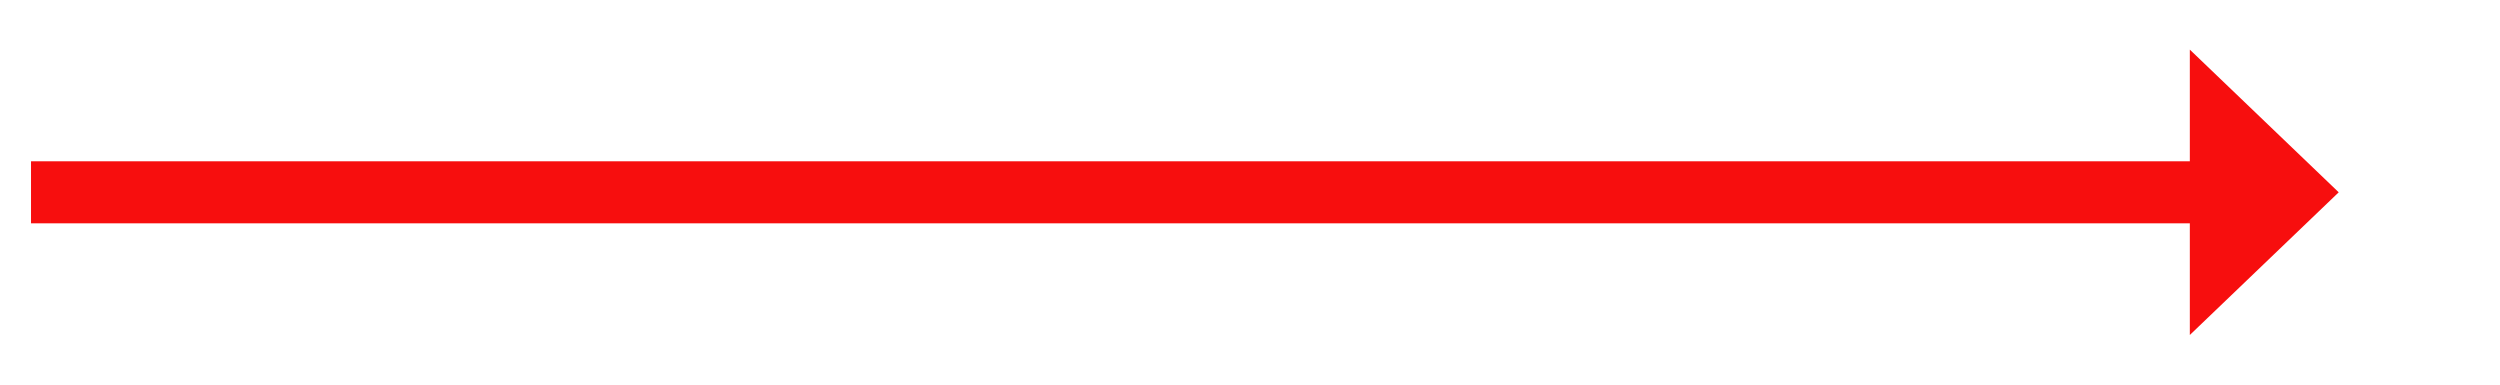
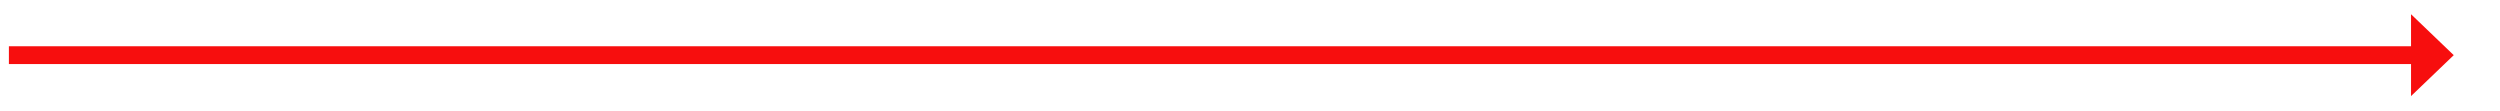
- <svg xmlns="http://www.w3.org/2000/svg" version="1.1" width="201.5px" height="31px">
-   <g transform="matrix(1 0 0 1 -944.5 -4949 )">
-     <path d="M 1121 4976  L 1133 4964.5  L 1121 4953  L 1121 4976  Z " fill-rule="nonzero" fill="#f70e0e" stroke="none" />
-     <path d="M 947 4964.5  L 1124 4964.5  " stroke-width="5" stroke="#f70e0e" fill="none" />
+ <svg xmlns="http://www.w3.org/2000/svg" version="1.1" width="702.5px" height="31px">
+   <g transform="matrix(1 0 0 1 -1067.5 -5251 )">
+     <path d="M 1745 5278  L 1757 5266.5  L 1745 5255  L 1745 5278  Z " fill-rule="nonzero" fill="#f70e0e" stroke="none" />
+     <path d="M 1070 5266.5  L 1748 5266.5  " stroke-width="5" stroke="#f70e0e" fill="none" />
  </g>
</svg>
